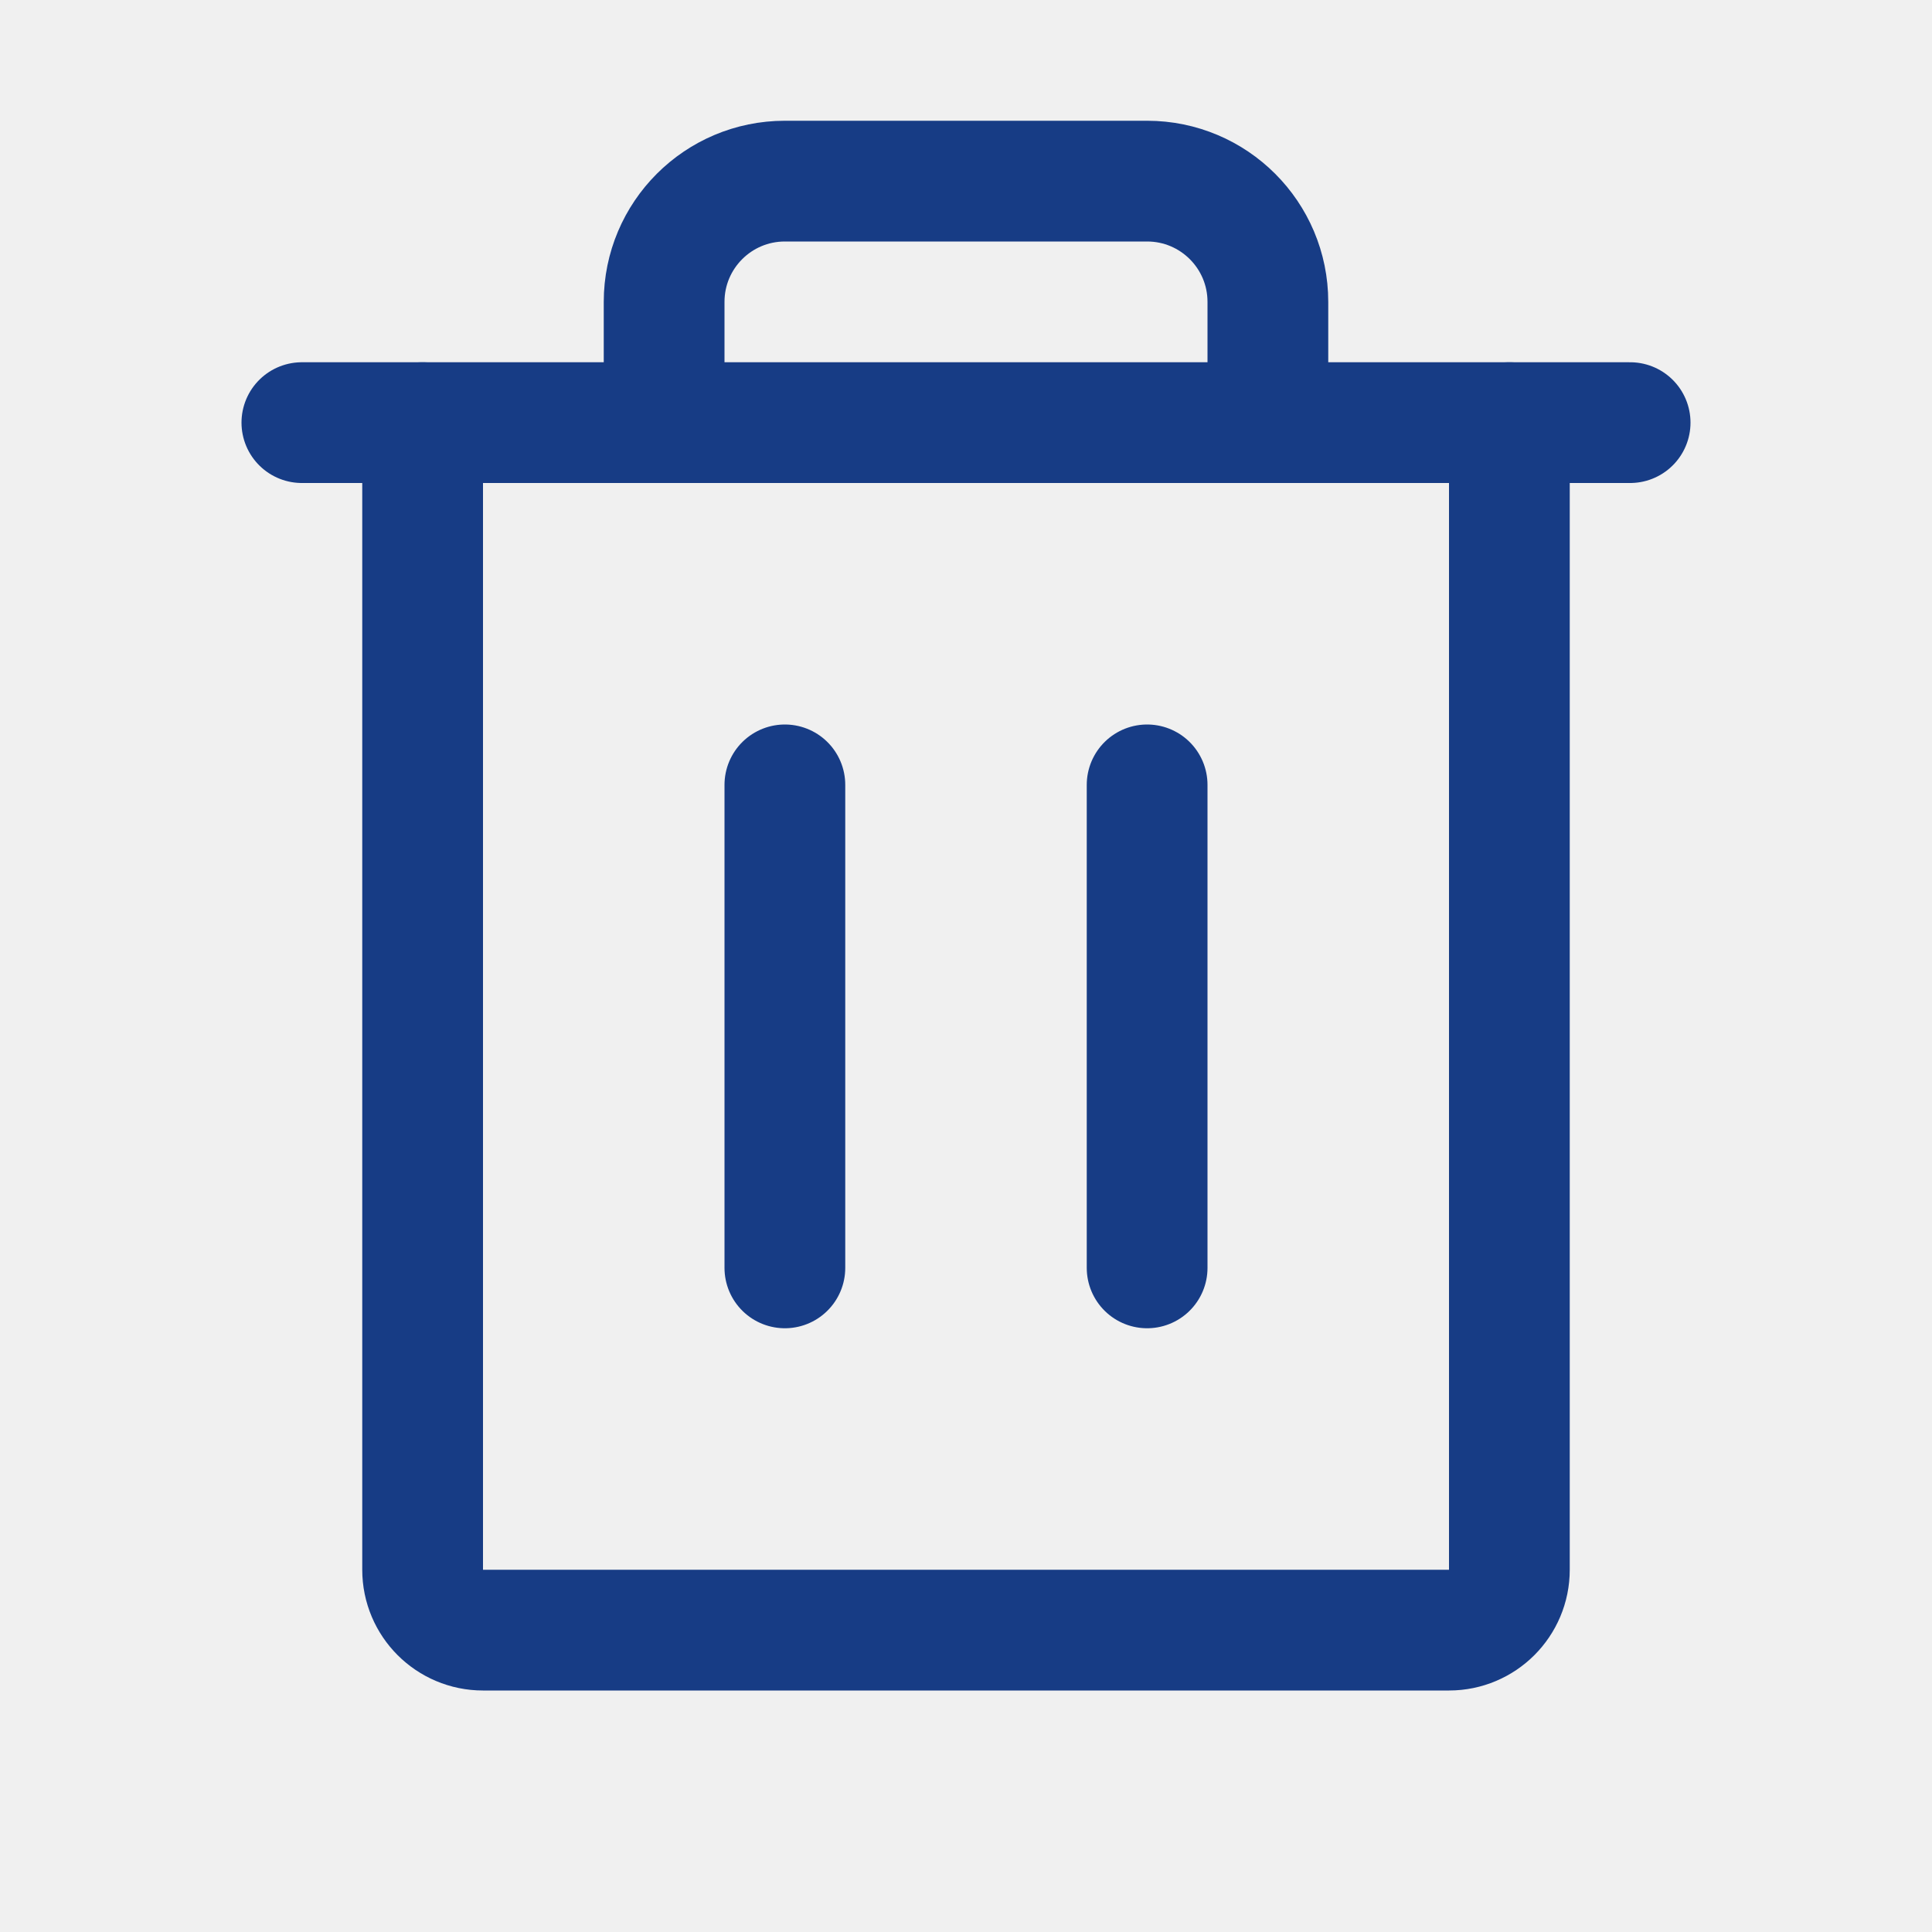
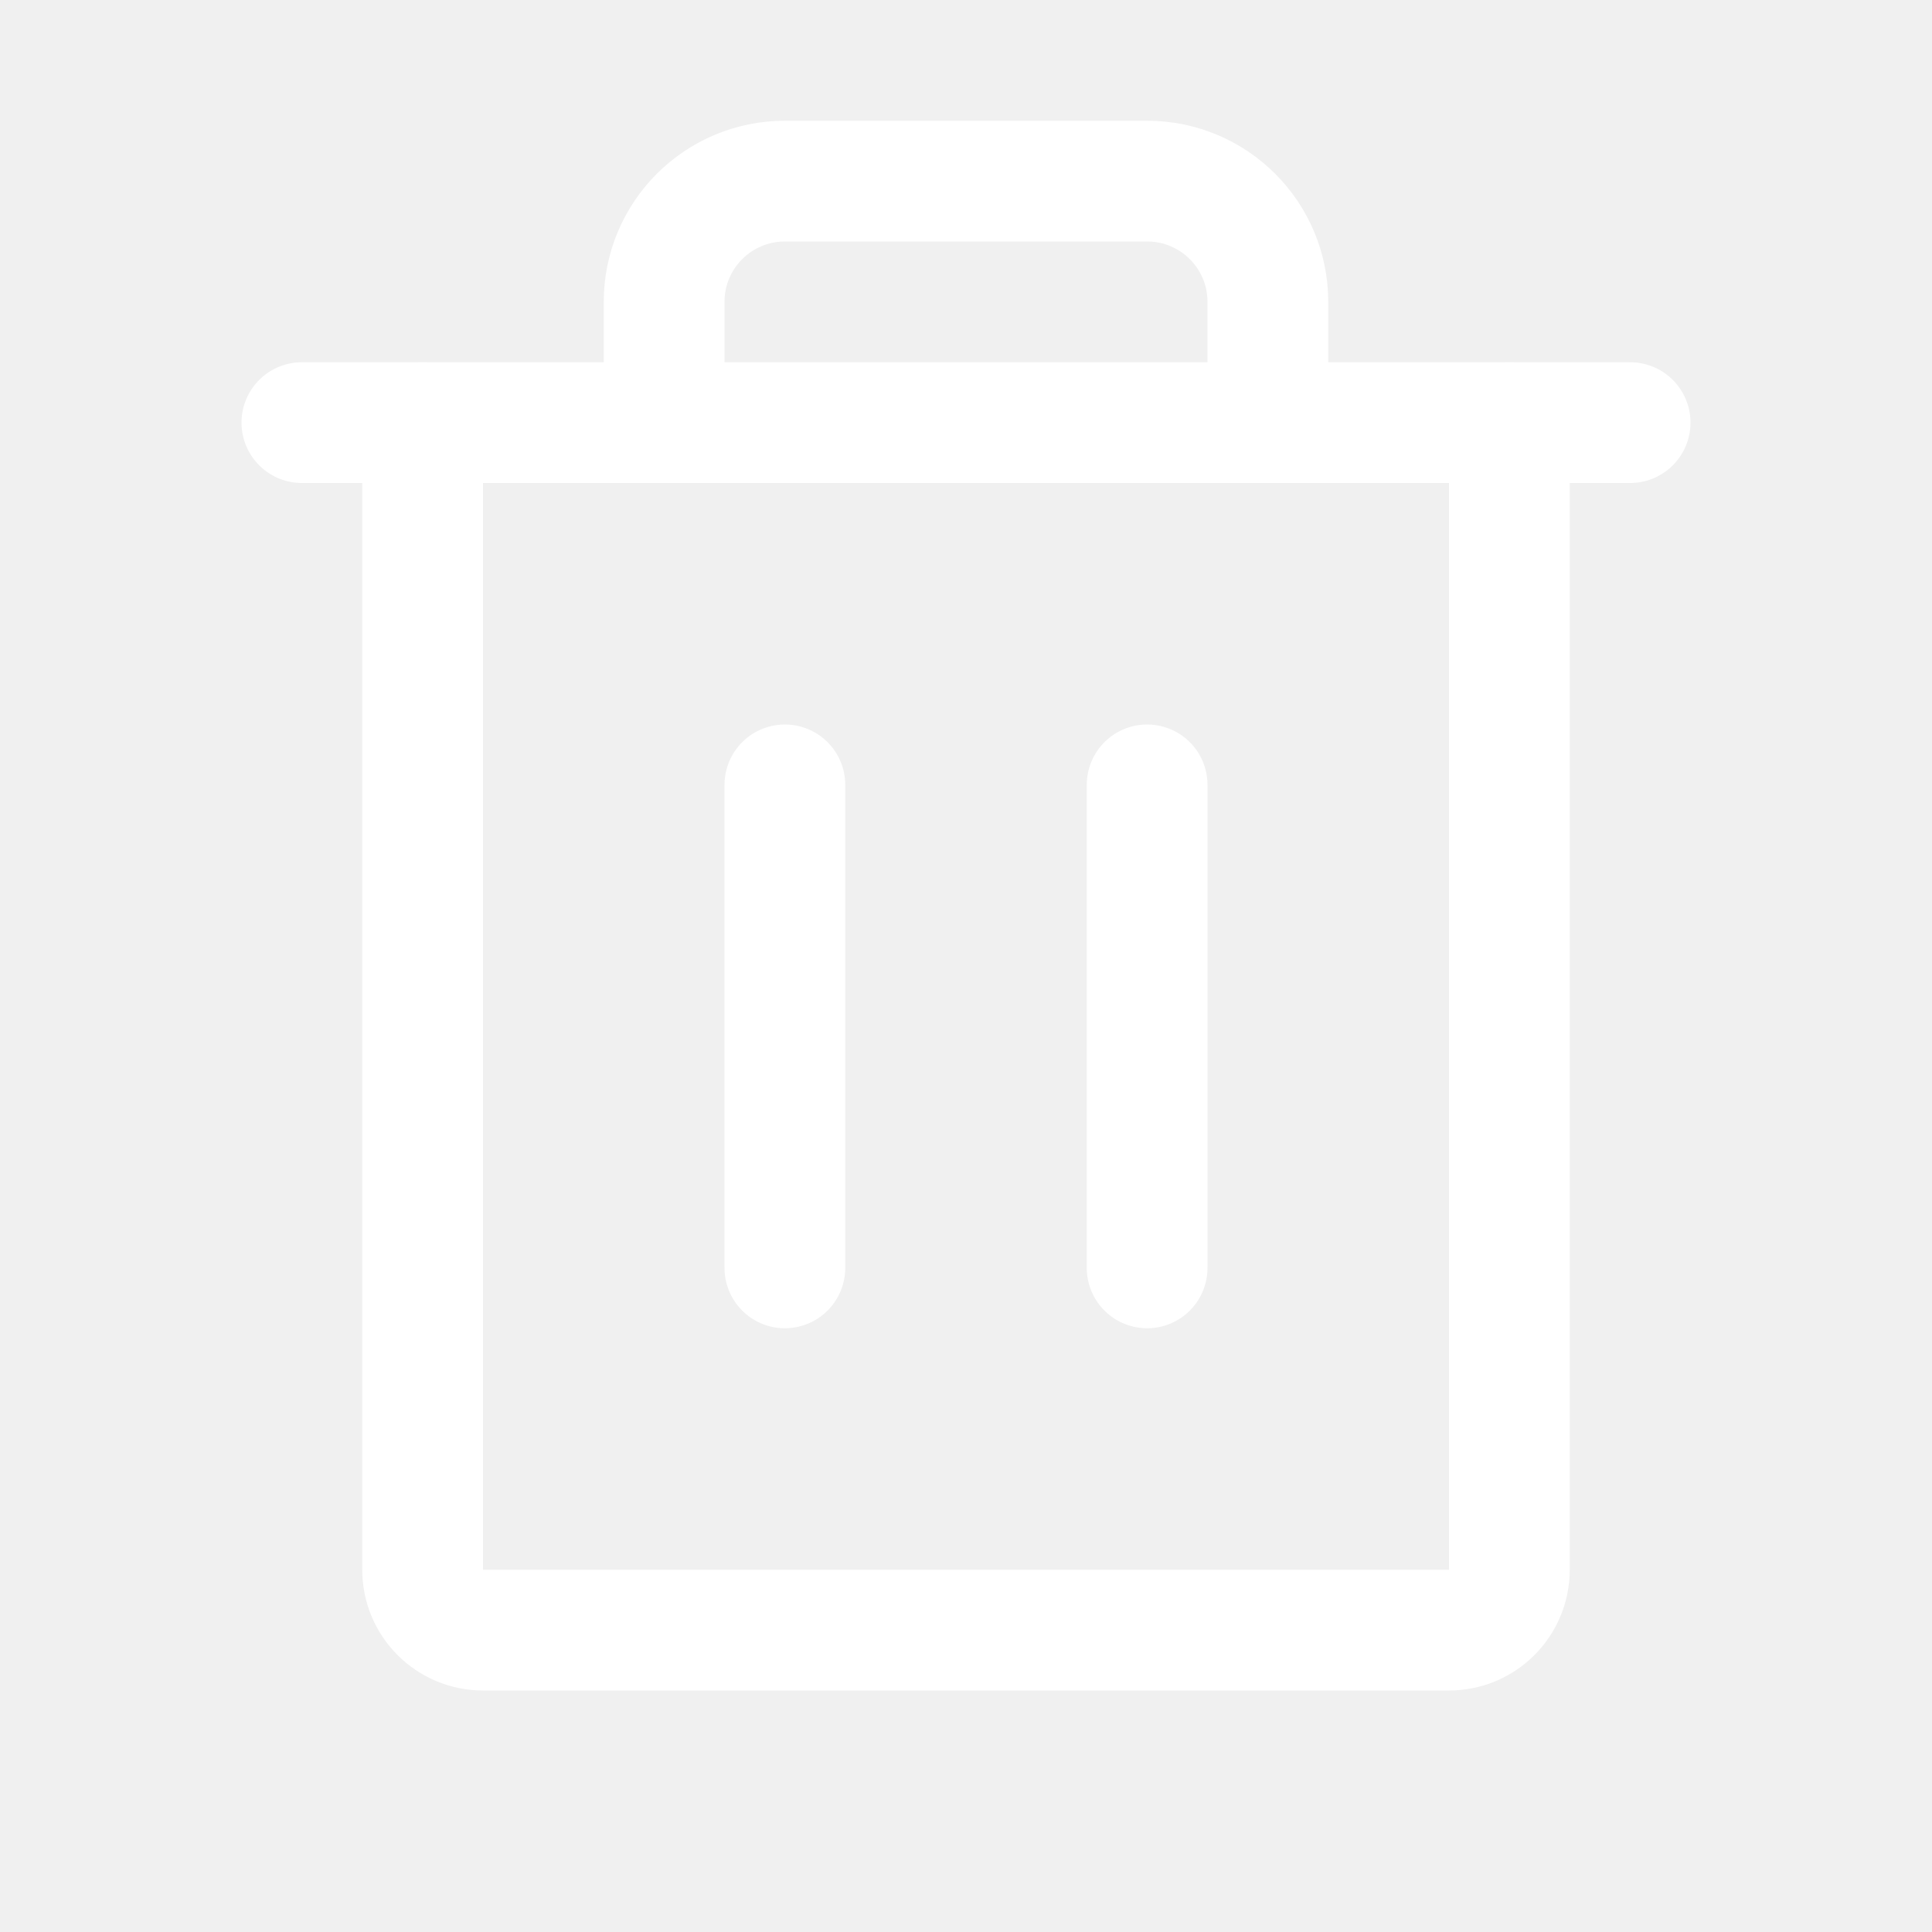
<svg xmlns="http://www.w3.org/2000/svg" width="192" height="192" fill="#000000" viewBox="0 0 256 256">
  <rect width="256" height="256" fill="none" />
-   <line x1="216" y1="56" x2="40" y2="56" fill="none" stroke="#173C85" stroke-linecap="round" stroke-linejoin="round" stroke-width="16" />
-   <line x1="104" y1="104" x2="104" y2="168" fill="none" stroke="#173C85" stroke-linecap="round" stroke-linejoin="round" stroke-width="16" />
-   <line x1="152" y1="104" x2="152" y2="168" fill="none" stroke="#173C85" stroke-linecap="round" stroke-linejoin="round" stroke-width="16" />
-   <path d="M200,56V208a8,8,0,0,1-8,8H64a8,8,0,0,1-8-8V56" fill="none" stroke="#173C85" stroke-linecap="round" stroke-linejoin="round" stroke-width="16" />
-   <path d="M168,56V40a16,16,0,0,0-16-16H104A16,16,0,0,0,88,40V56" fill="none" stroke="#173C85" stroke-linecap="round" stroke-linejoin="round" stroke-width="16" />
+   <line x1="216" y1="56" x2="40" y2="56" fill="none" stroke="#ffffff" stroke-linecap="round" stroke-linejoin="round" stroke-width="16" />
+   <line x1="104" y1="104" x2="104" y2="168" fill="none" stroke="#ffffff" stroke-linecap="round" stroke-linejoin="round" stroke-width="16" />
+   <line x1="152" y1="104" x2="152" y2="168" fill="none" stroke="#ffffff" stroke-linecap="round" stroke-linejoin="round" stroke-width="16" />
+   <path d="M200,56V208a8,8,0,0,1-8,8H64a8,8,0,0,1-8-8V56" fill="none" stroke="#ffffff" stroke-linecap="round" stroke-linejoin="round" stroke-width="16" />
+   <path d="M168,56V40a16,16,0,0,0-16-16H104A16,16,0,0,0,88,40V56" fill="none" stroke="#ffffff" stroke-linecap="round" stroke-linejoin="round" stroke-width="16" />
</svg>
